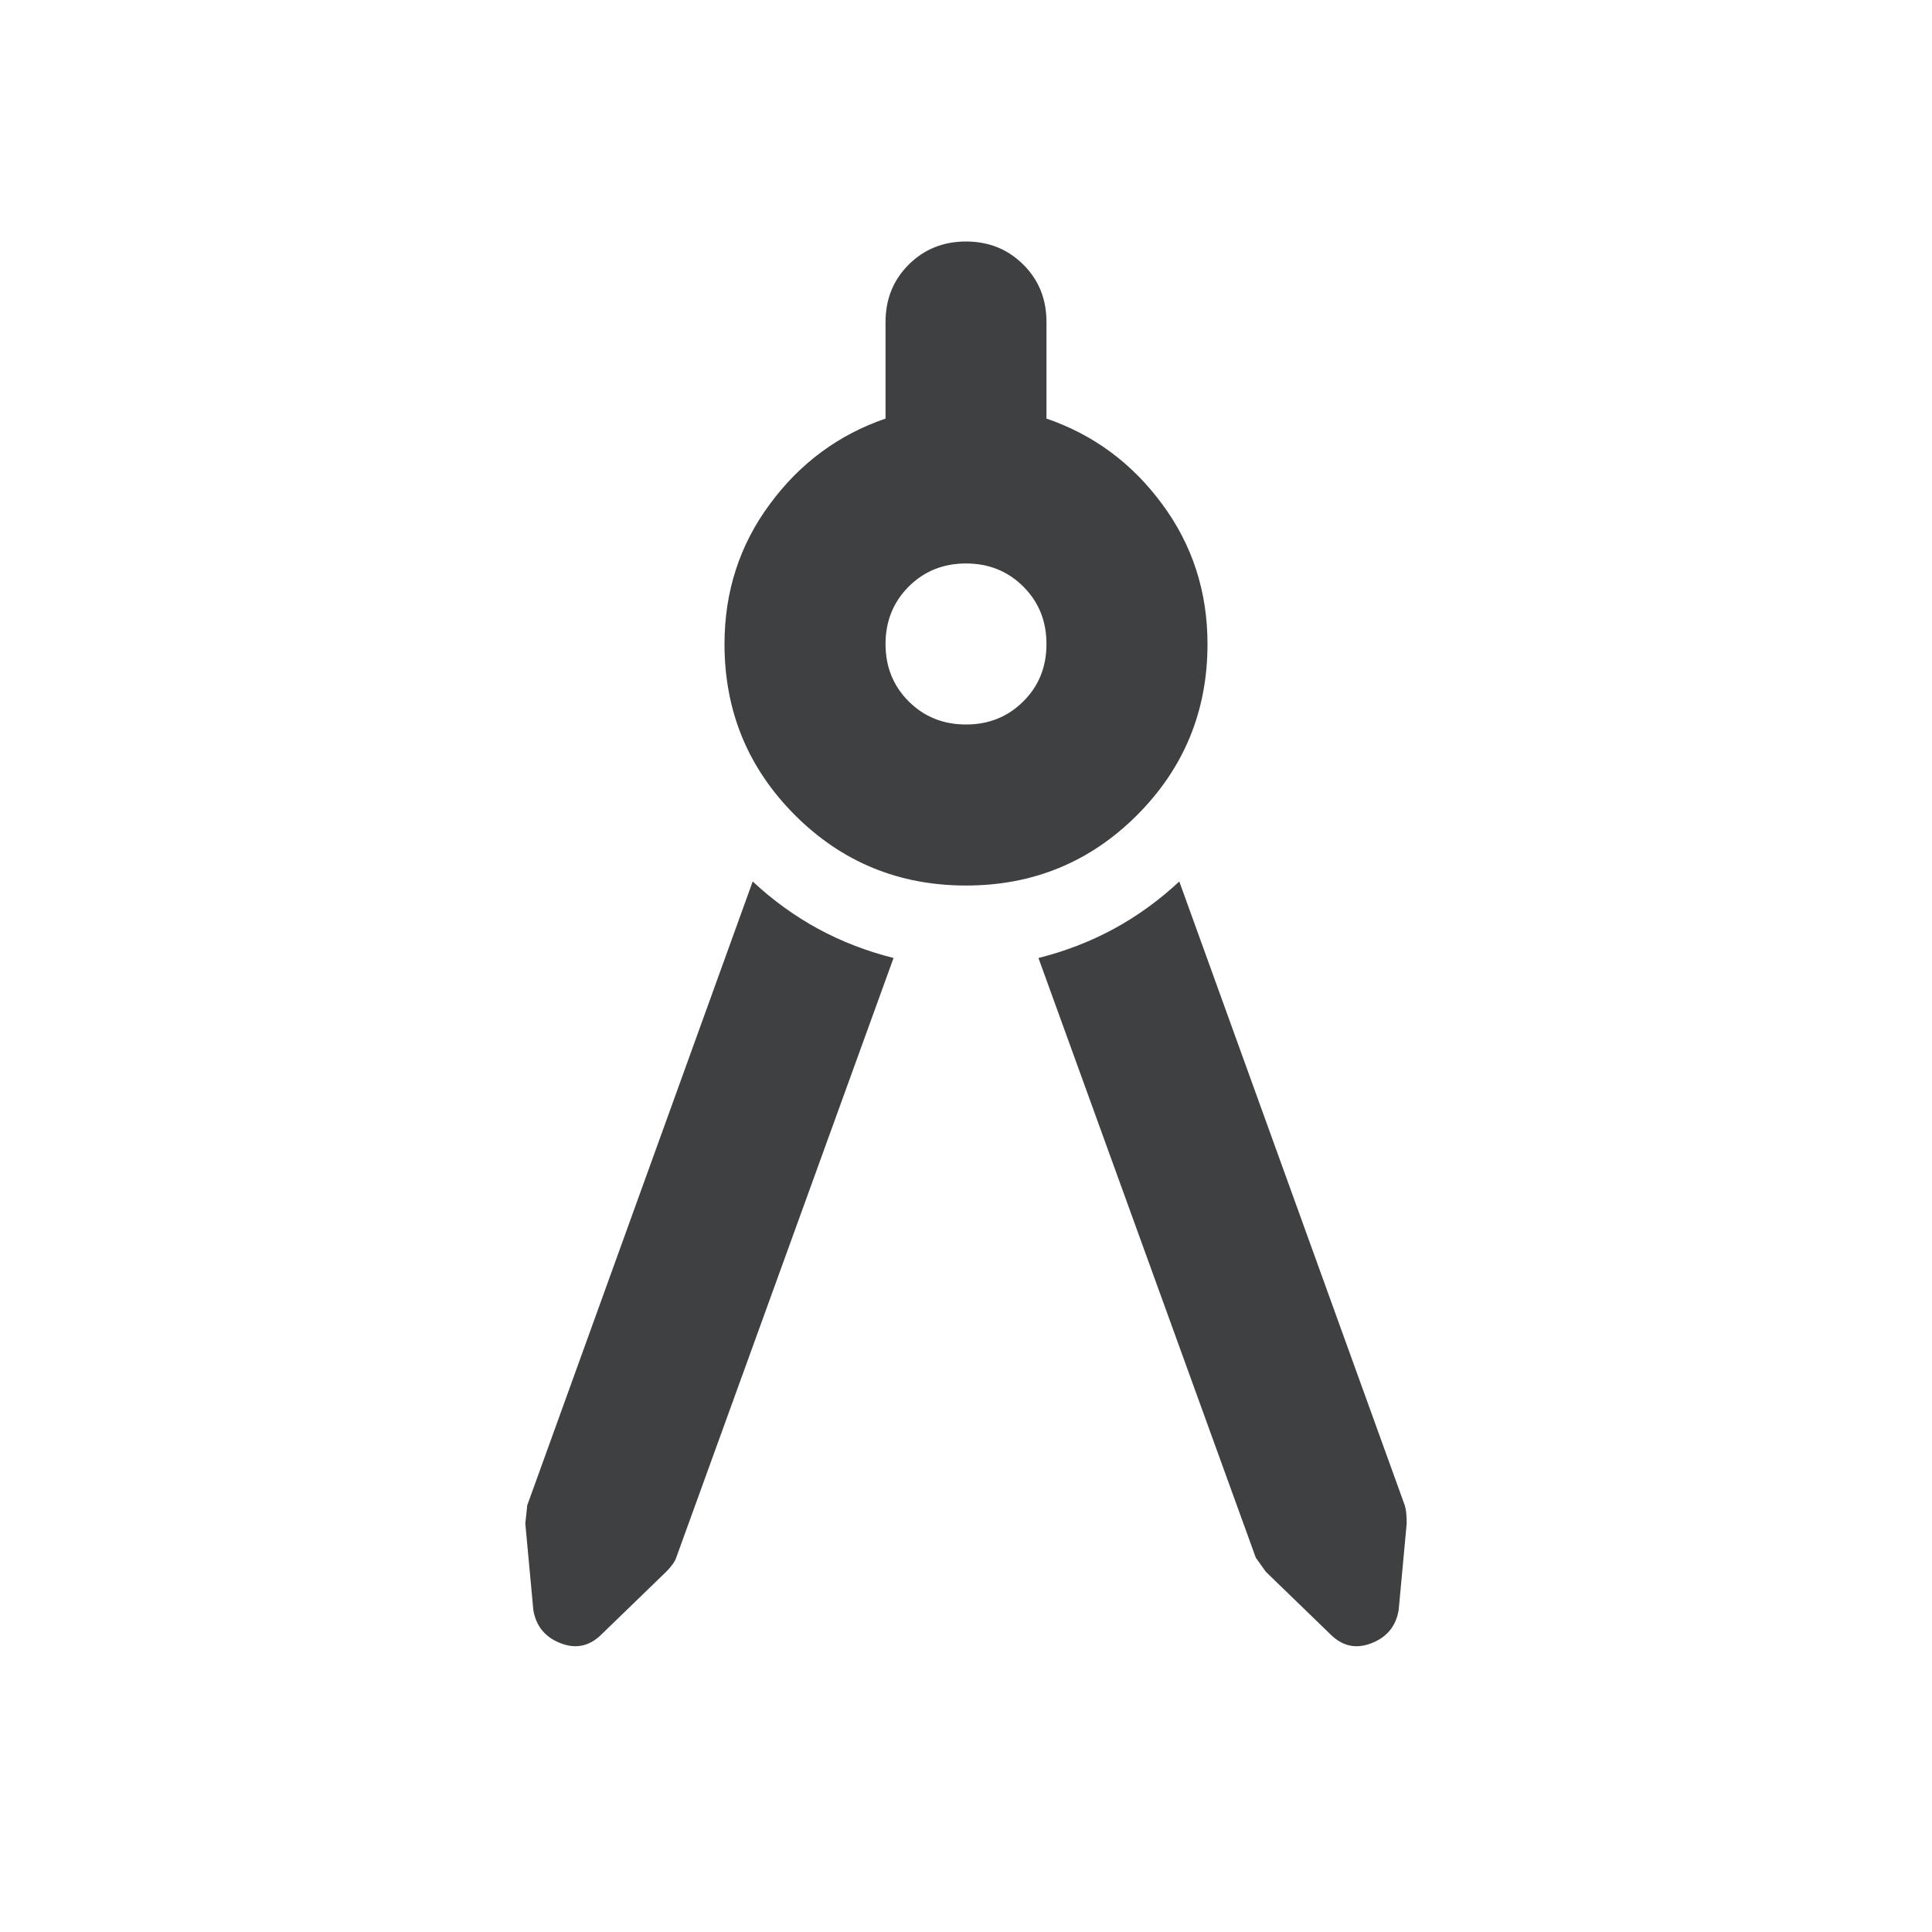
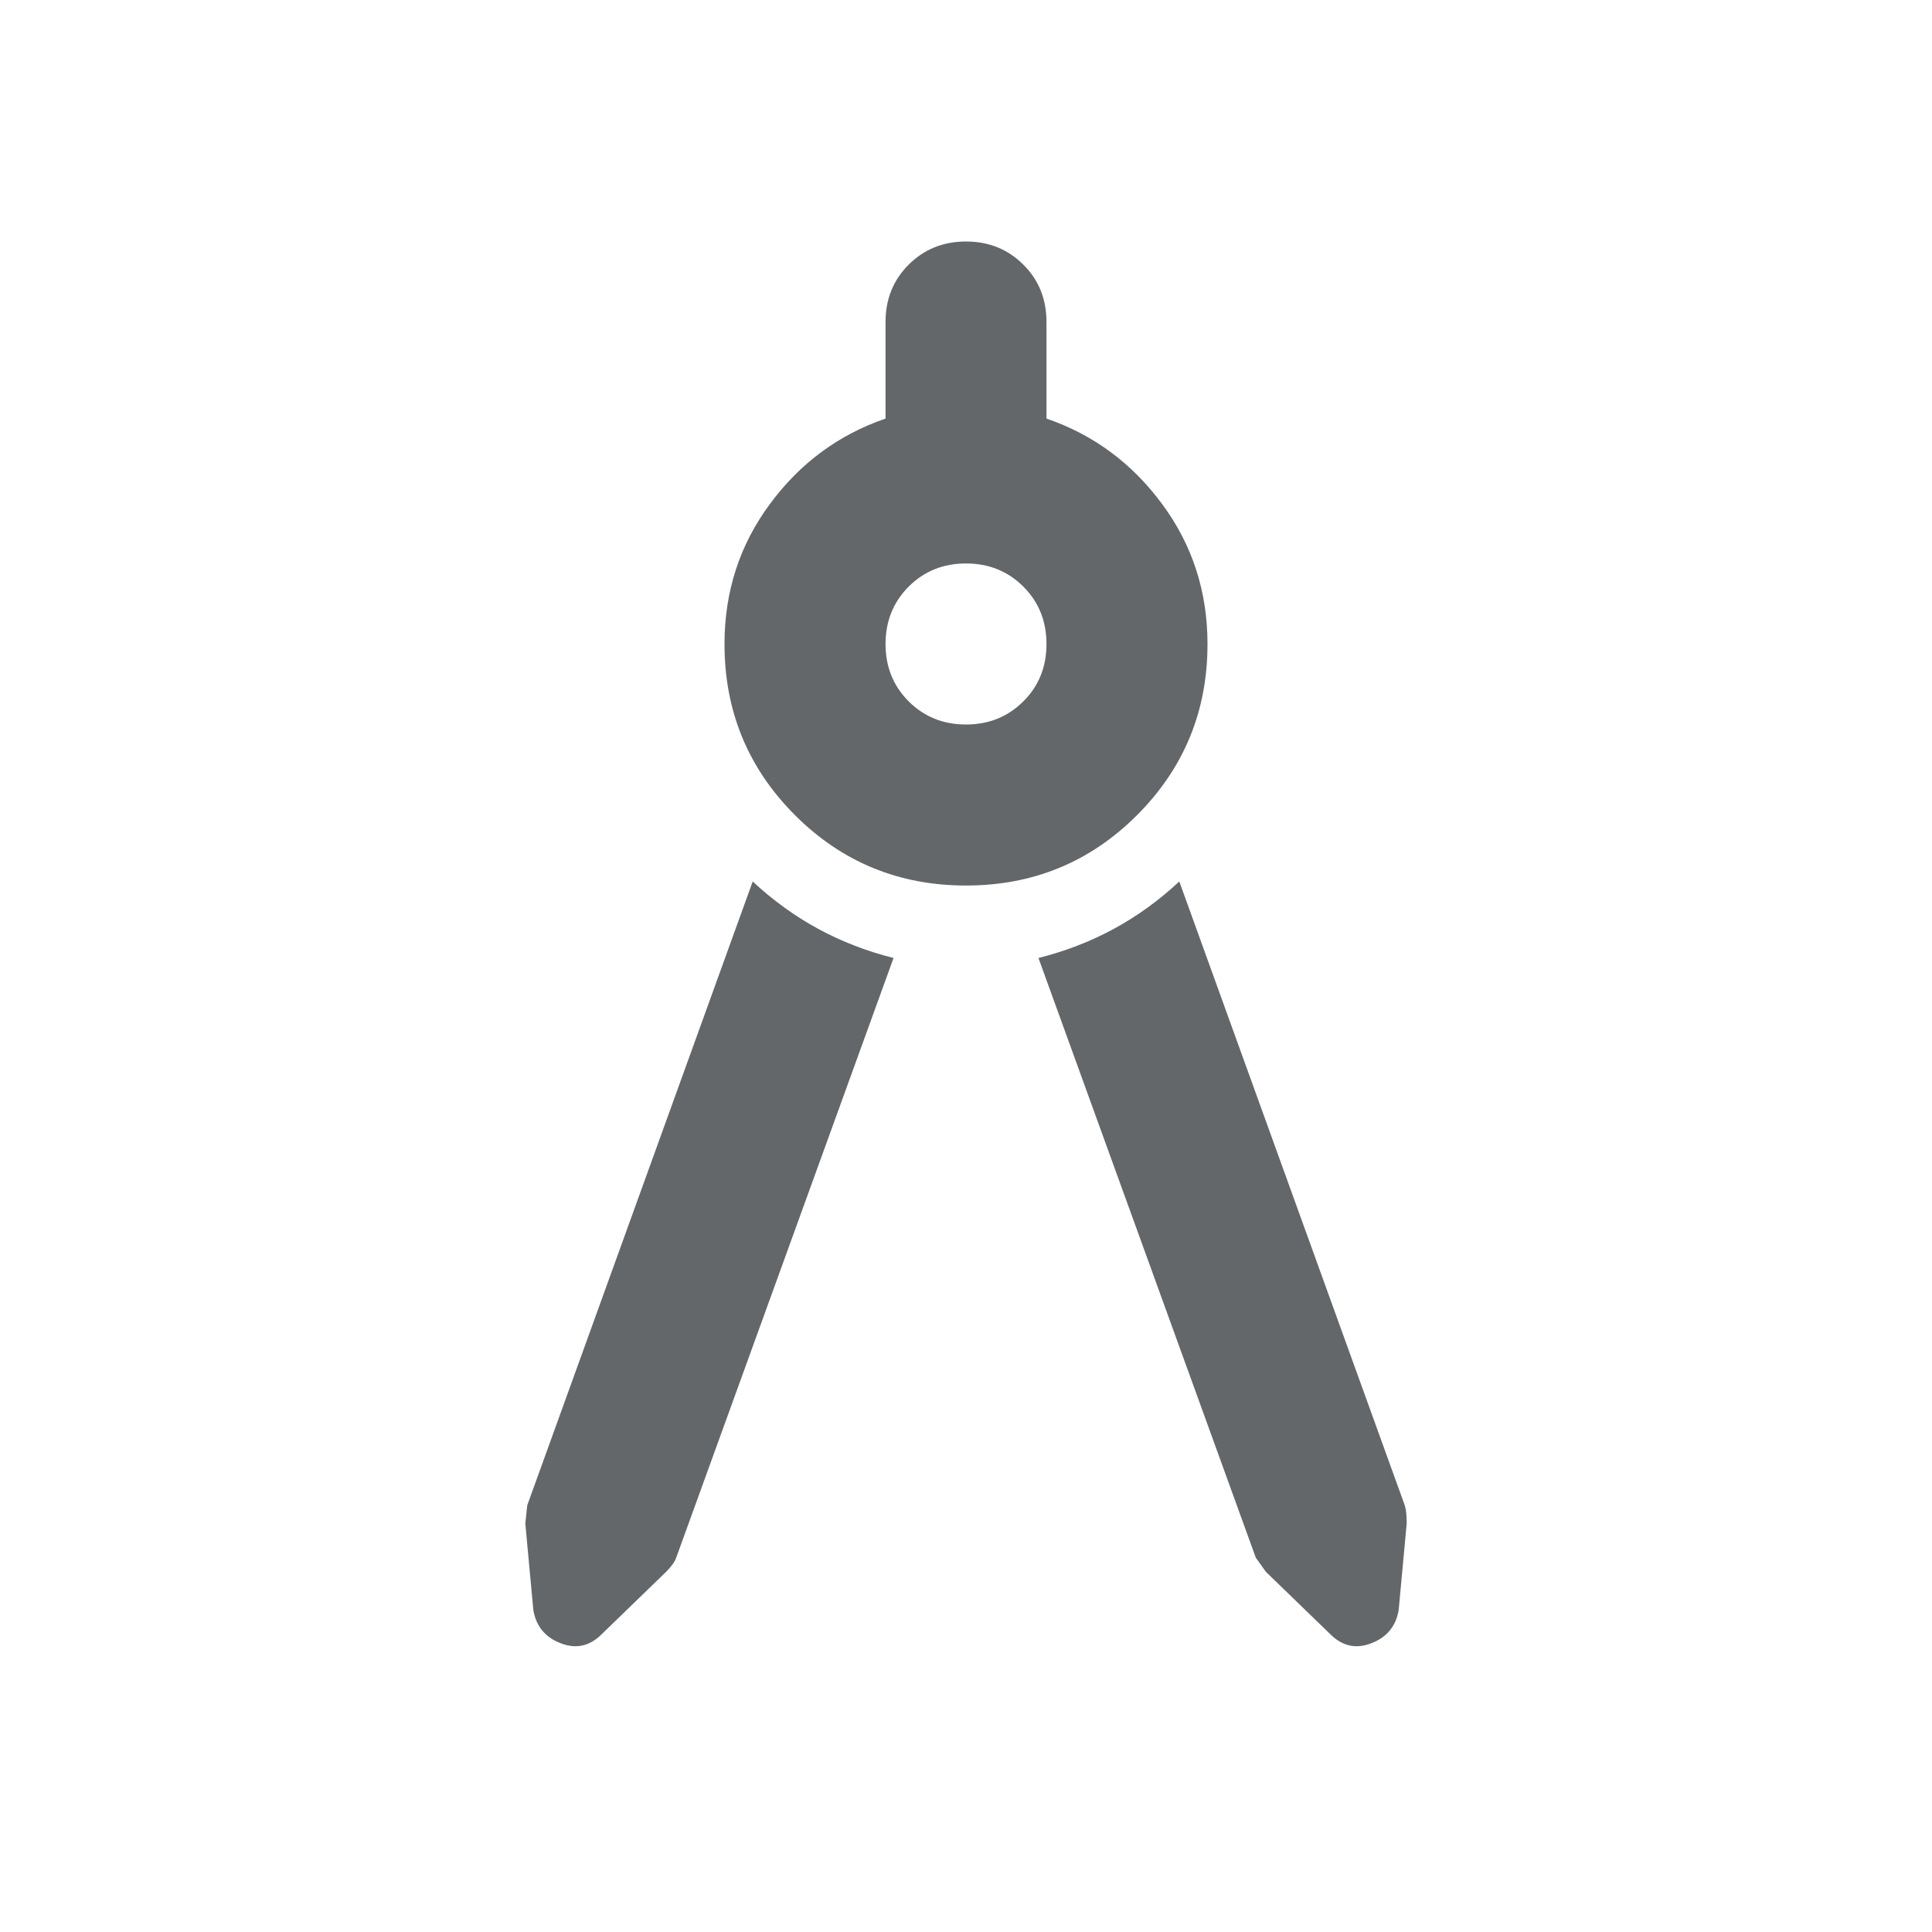
<svg xmlns="http://www.w3.org/2000/svg" width="20" height="20" viewBox="0 0 20 20" fill="none">
  <mask id="mask0_1922_79120" style="mask-type:alpha" maskUnits="userSpaceOnUse" x="0" y="0" width="20" height="20">
    <rect width="20" height="20" fill="#D9D9D9" />
  </mask>
  <g mask="url(#mask0_1922_79120)">
-     <path d="M9.25 9.917L7 16.125C6.986 16.167 6.951 16.215 6.896 16.271L6.229 16.917C6.104 17.042 5.962 17.073 5.802 17.01C5.642 16.948 5.549 16.833 5.521 16.667L5.438 15.771L5.458 15.583L7.792 9.125C8 9.319 8.226 9.483 8.469 9.615C8.712 9.747 8.972 9.847 9.25 9.917ZM10 9.167C9.306 9.167 8.715 8.924 8.229 8.438C7.743 7.951 7.5 7.361 7.5 6.667C7.5 6.125 7.656 5.642 7.969 5.219C8.281 4.795 8.681 4.5 9.167 4.333V3.333C9.167 3.097 9.247 2.899 9.406 2.74C9.566 2.58 9.764 2.5 10 2.5C10.236 2.5 10.434 2.58 10.594 2.74C10.754 2.899 10.833 3.097 10.833 3.333V4.333C11.319 4.5 11.719 4.795 12.031 5.219C12.344 5.642 12.5 6.125 12.5 6.667C12.5 7.361 12.257 7.951 11.771 8.438C11.285 8.924 10.694 9.167 10 9.167ZM10 7.5C10.236 7.5 10.434 7.42 10.594 7.26C10.754 7.101 10.833 6.903 10.833 6.667C10.833 6.431 10.754 6.233 10.594 6.073C10.434 5.913 10.236 5.833 10 5.833C9.764 5.833 9.566 5.913 9.406 6.073C9.247 6.233 9.167 6.431 9.167 6.667C9.167 6.903 9.247 7.101 9.406 7.26C9.566 7.42 9.764 7.5 10 7.5ZM10.75 9.917C11.028 9.847 11.288 9.747 11.531 9.615C11.774 9.483 12 9.319 12.208 9.125L14.542 15.583C14.556 15.625 14.562 15.688 14.562 15.771L14.479 16.667C14.451 16.833 14.358 16.948 14.198 17.01C14.038 17.073 13.896 17.042 13.771 16.917L13.104 16.271L13 16.125L10.75 9.917Z" fill="#3E4041" />
+     <path d="M9.25 9.917L7 16.125C6.986 16.167 6.951 16.215 6.896 16.271L6.229 16.917C6.104 17.042 5.962 17.073 5.802 17.01C5.642 16.948 5.549 16.833 5.521 16.667L5.438 15.771L5.458 15.583L7.792 9.125C8 9.319 8.226 9.483 8.469 9.615C8.712 9.747 8.972 9.847 9.25 9.917ZM10 9.167C9.306 9.167 8.715 8.924 8.229 8.438C7.743 7.951 7.5 7.361 7.5 6.667C7.5 6.125 7.656 5.642 7.969 5.219C8.281 4.795 8.681 4.5 9.167 4.333V3.333C9.167 3.097 9.247 2.899 9.406 2.74C9.566 2.58 9.764 2.5 10 2.5C10.236 2.5 10.434 2.58 10.594 2.74C10.754 2.899 10.833 3.097 10.833 3.333V4.333C11.319 4.5 11.719 4.795 12.031 5.219C12.344 5.642 12.5 6.125 12.5 6.667C12.5 7.361 12.257 7.951 11.771 8.438C11.285 8.924 10.694 9.167 10 9.167ZM10 7.5C10.236 7.5 10.434 7.42 10.594 7.26C10.754 7.101 10.833 6.903 10.833 6.667C10.833 6.431 10.754 6.233 10.594 6.073C10.434 5.913 10.236 5.833 10 5.833C9.764 5.833 9.566 5.913 9.406 6.073C9.247 6.233 9.167 6.431 9.167 6.667C9.167 6.903 9.247 7.101 9.406 7.26C9.566 7.42 9.764 7.5 10 7.5ZM10.75 9.917C11.028 9.847 11.288 9.747 11.531 9.615C11.774 9.483 12 9.319 12.208 9.125L14.542 15.583C14.556 15.625 14.562 15.688 14.562 15.771L14.479 16.667C14.451 16.833 14.358 16.948 14.198 17.01C14.038 17.073 13.896 17.042 13.771 16.917L13.104 16.271L13 16.125L10.75 9.917Z" fill="#636769" />
  </g>
</svg>
